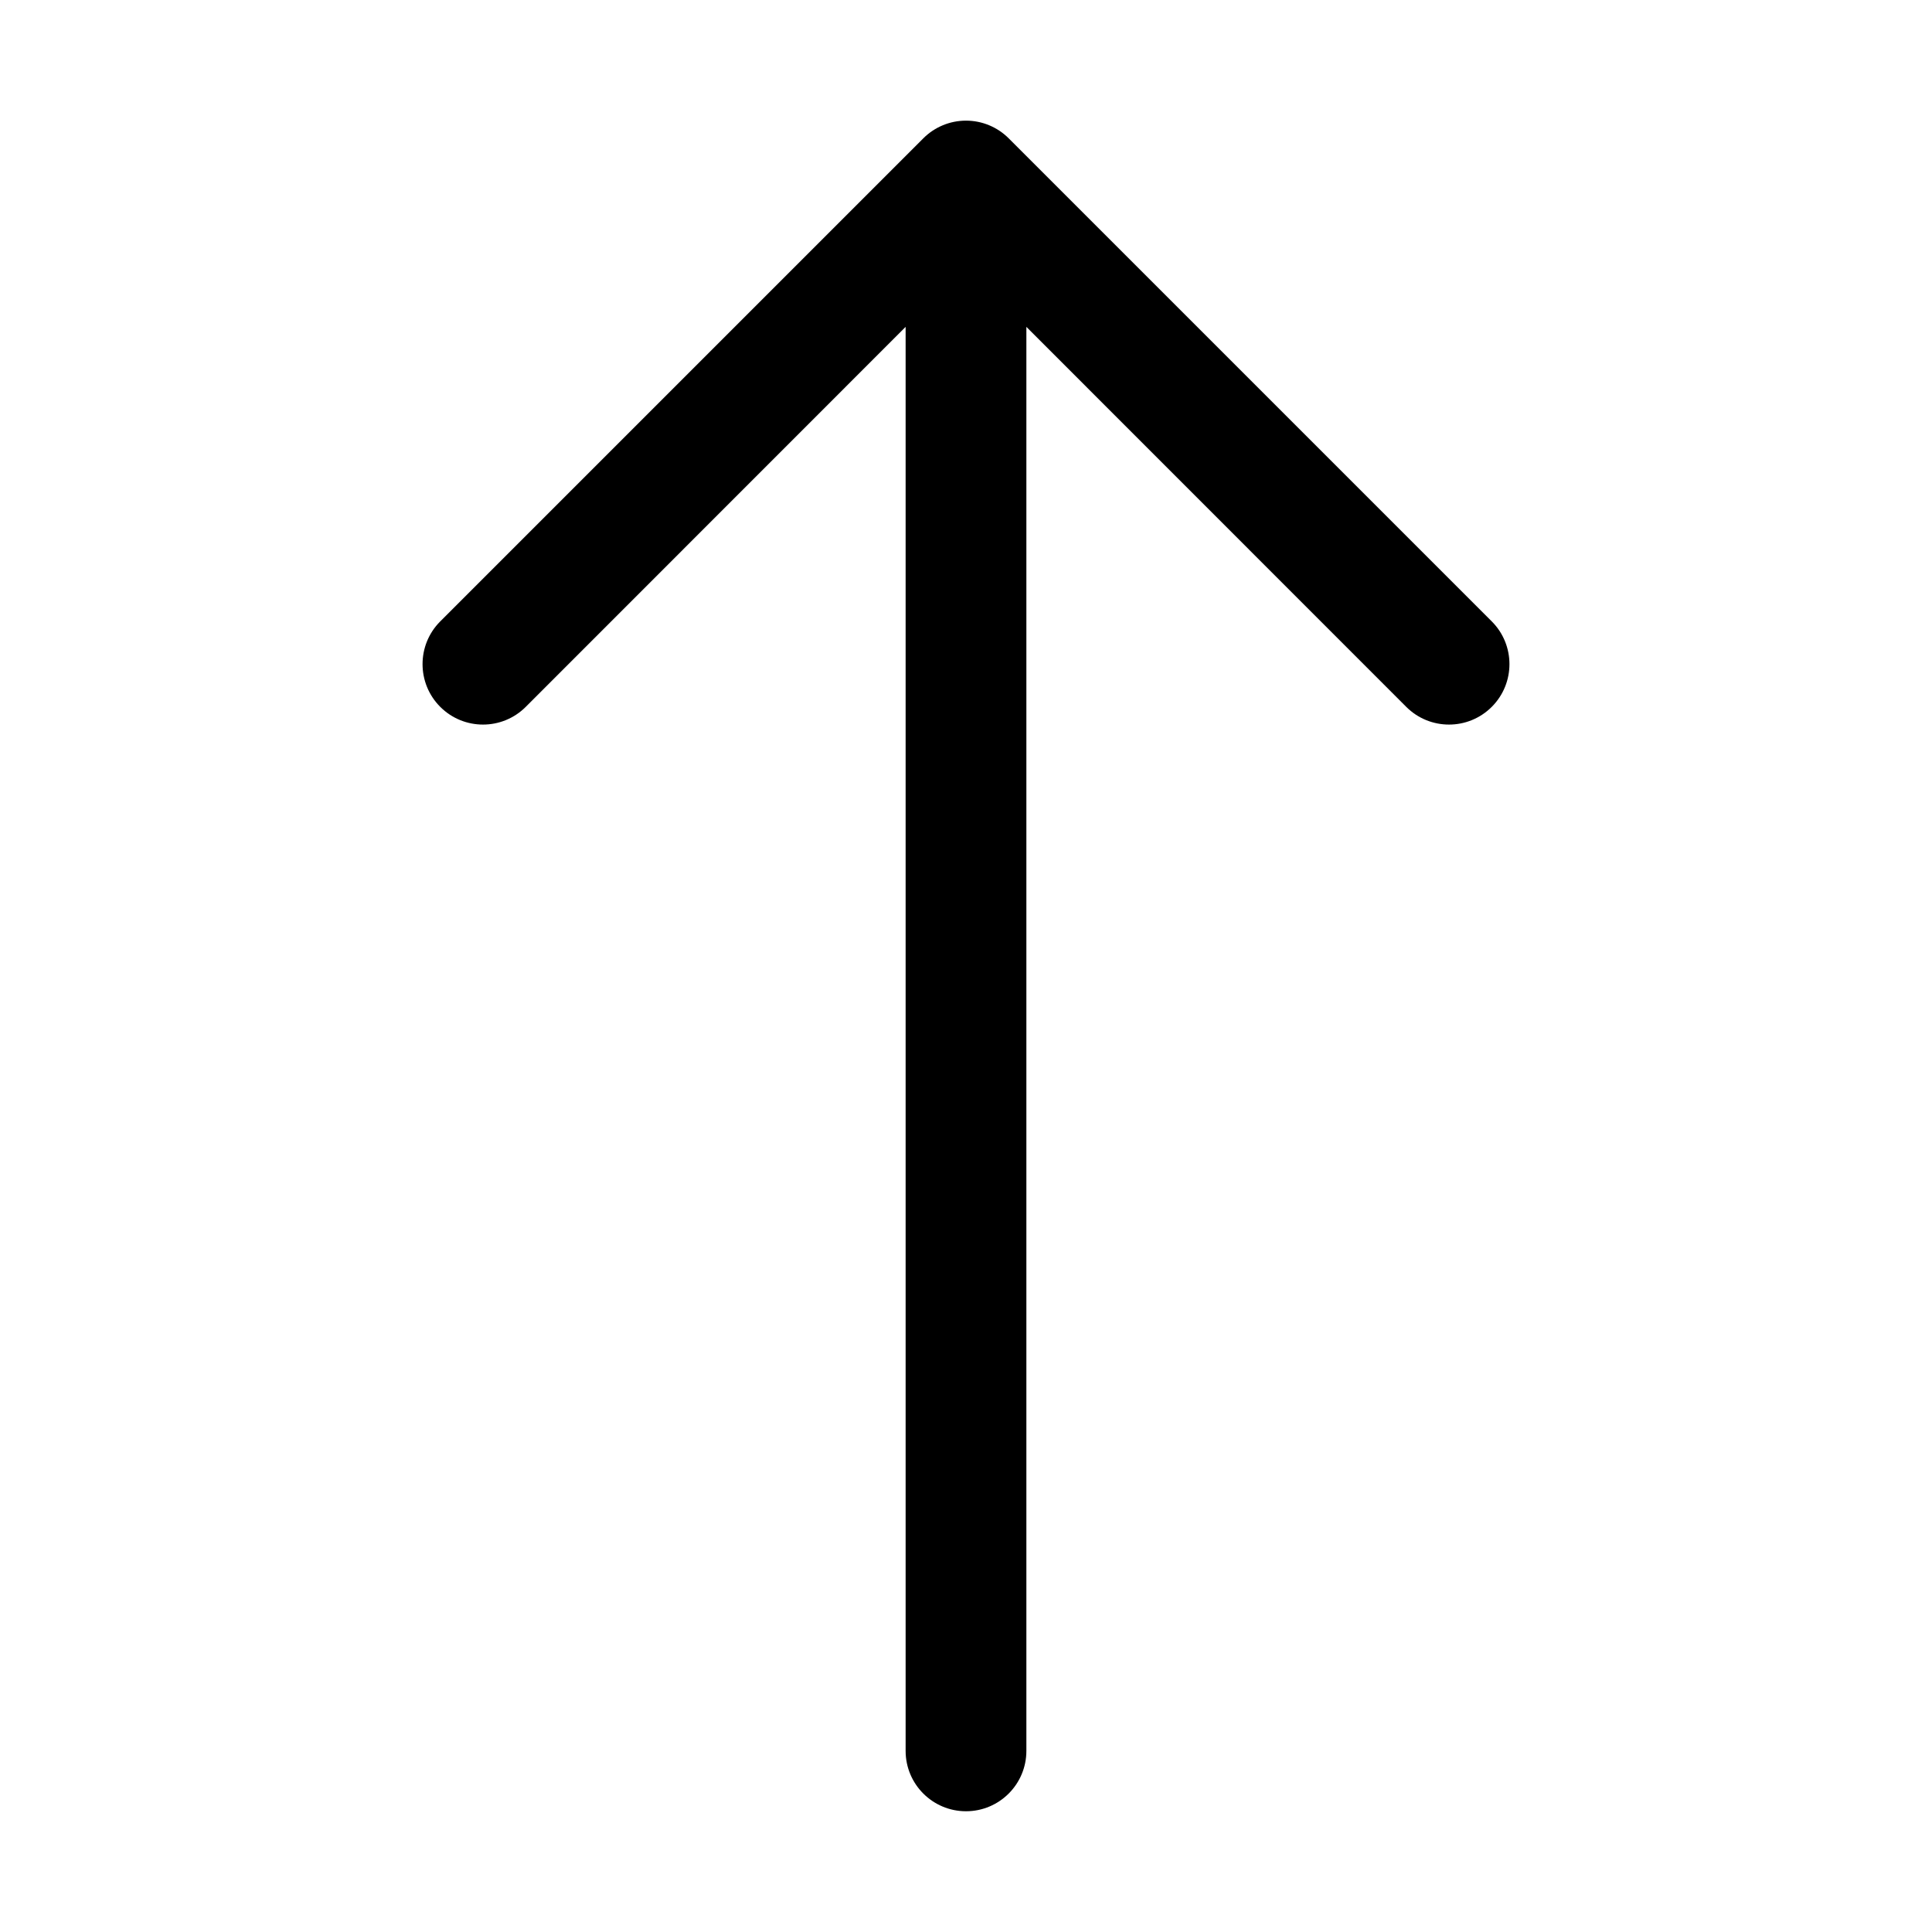
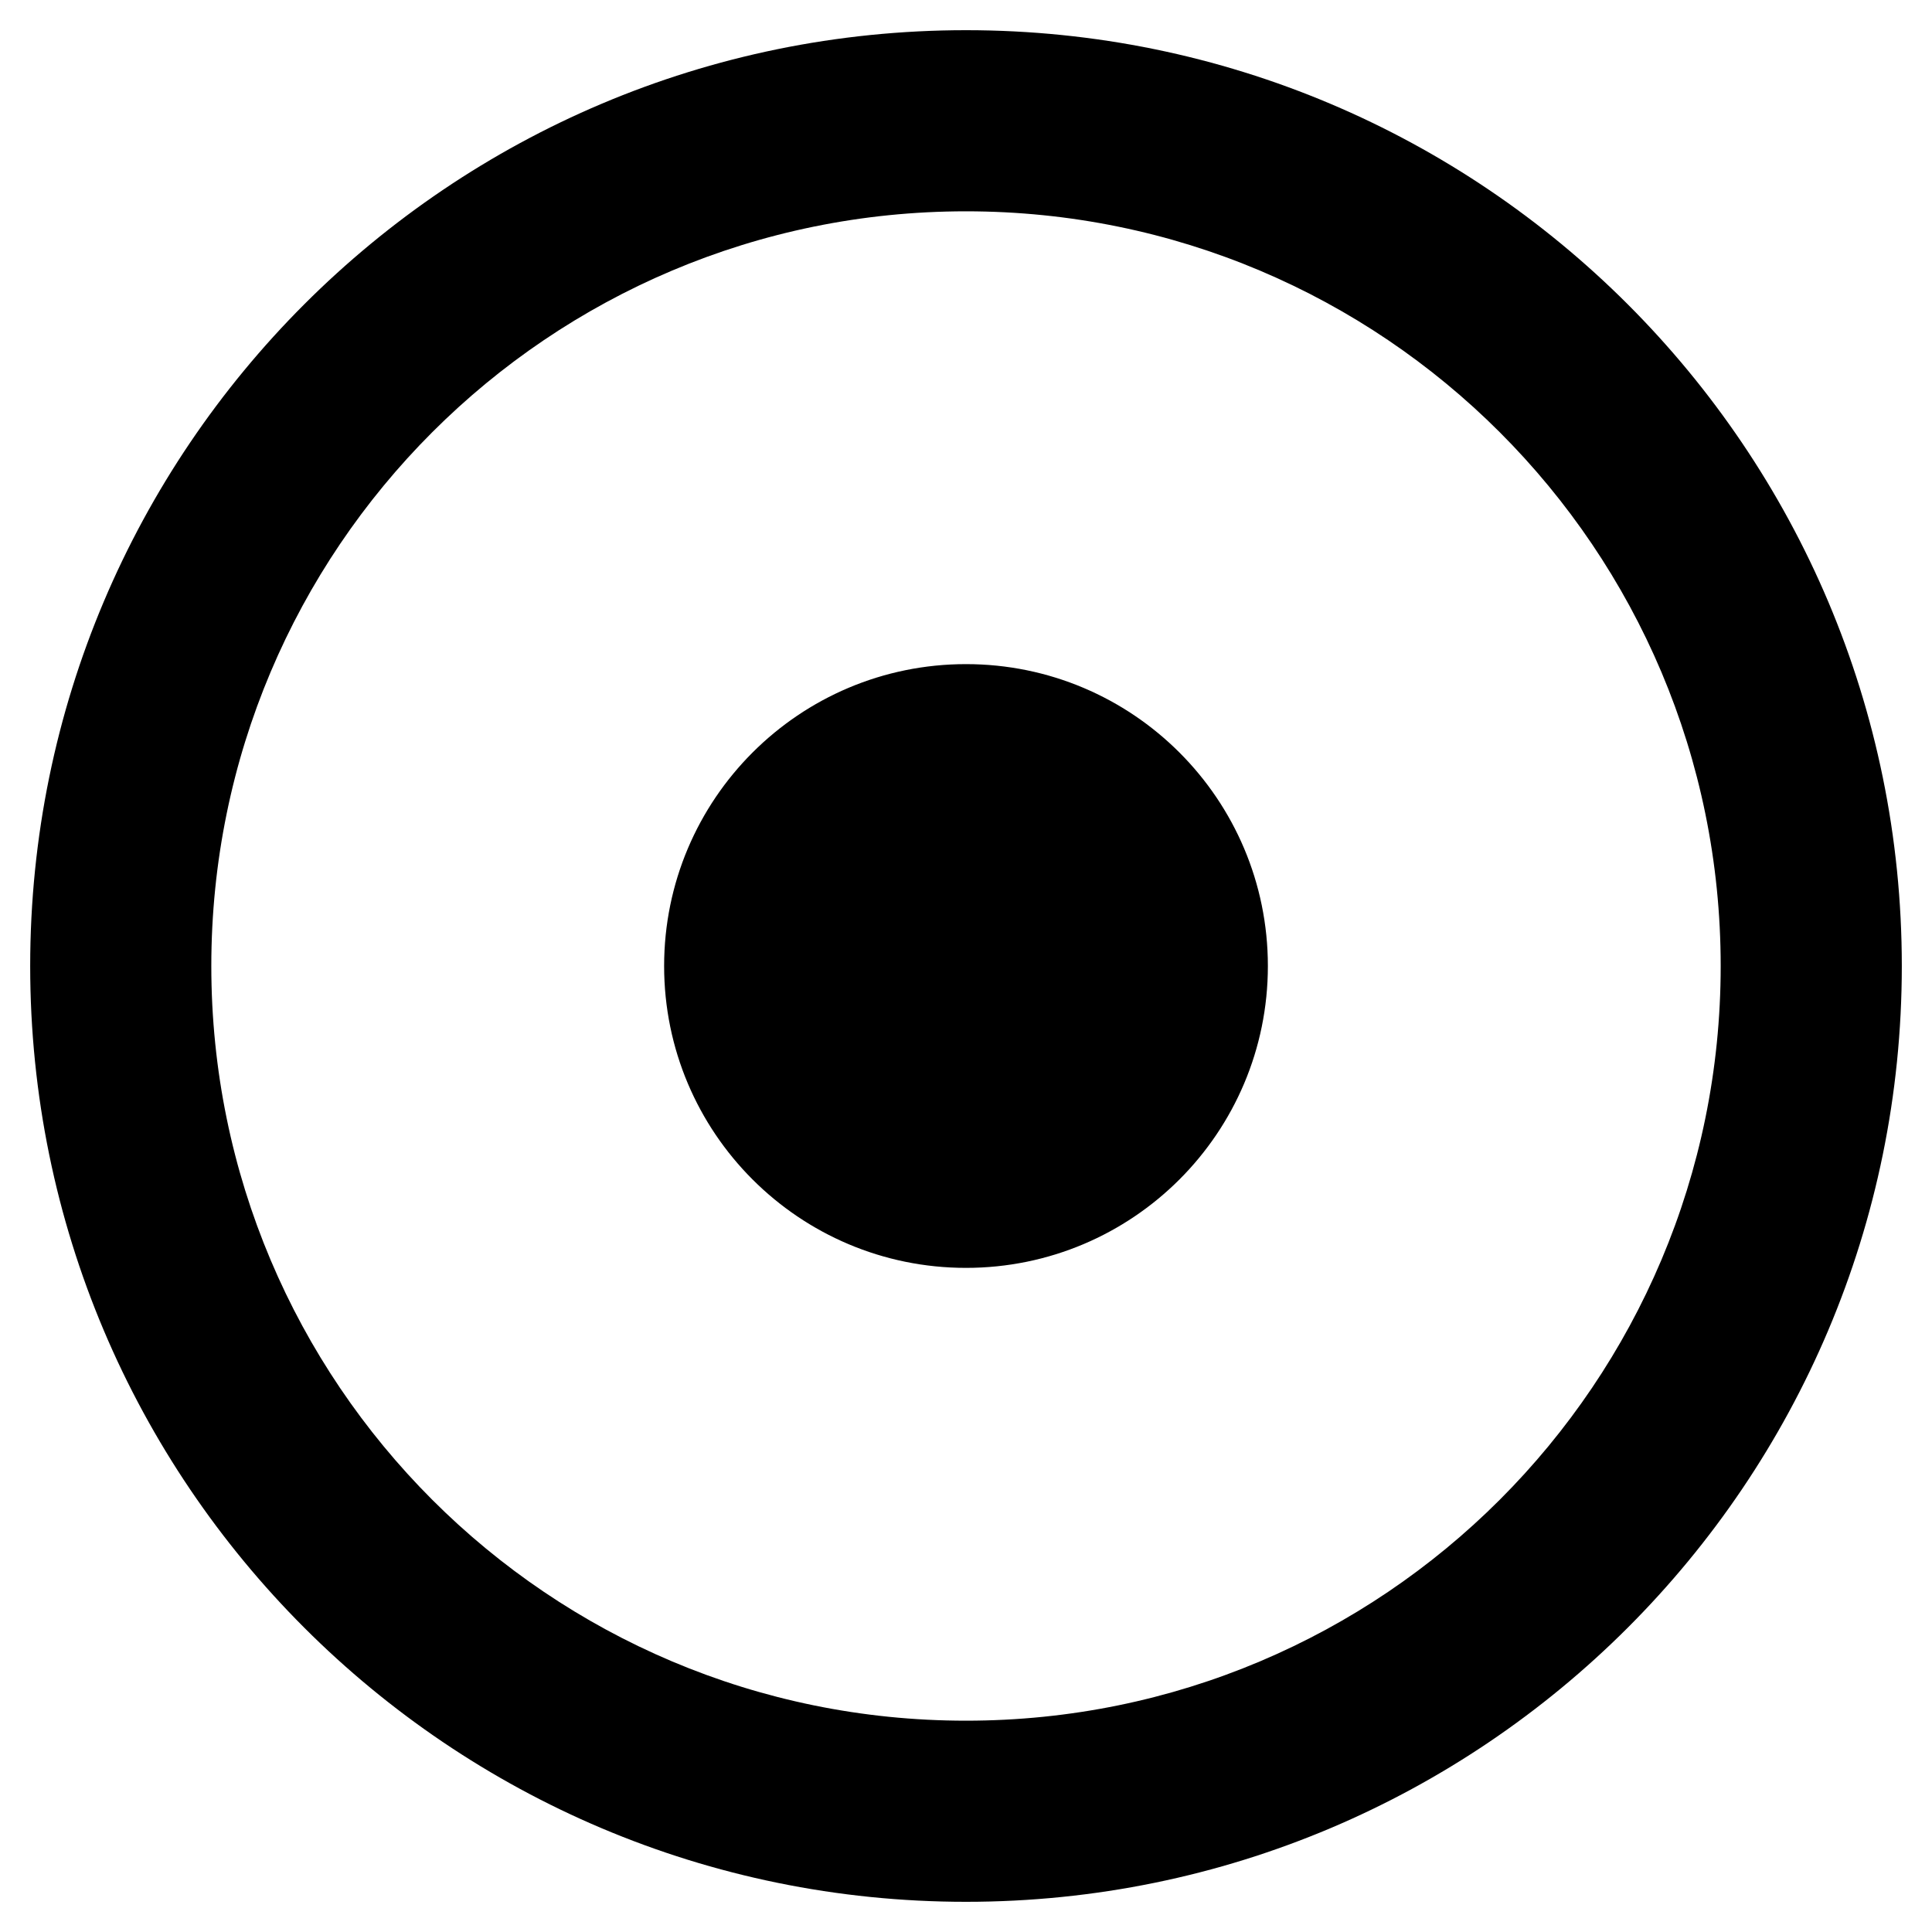
- <svg xmlns="http://www.w3.org/2000/svg" width="16" height="16" fill="currentColor" class="bi bi-arrow-up" viewBox="0 0 16 16">
-   <path fill-rule="evenodd" d="M8 15a.5.5 0 0 0 .5-.5V2.707l3.146 3.147a.5.5 0 0 0 .708-.708l-4-4a.5.5 0 0 0-.708 0l-4 4a.5.5 0 1 0 .708.708L7.5 2.707V14.5a.5.5 0 0 0 .5.5z" />
+ <svg xmlns="http://www.w3.org/2000/svg" viewBox="0 0 512 512" height="16" width="16" fill="currentColor">
+   <path fill="currentColor" d="M256 56c110.532 0 200 89.451 200 200 0 110.532-89.451 200-200 200-110.532 0-200-89.451-200-200 0-110.532 89.451-200 200-200m0-48C119.033 8 8 119.033 8 256s111.033 248 248 248 248-111.033 248-248S392.967 8 256 8zm0 168c-44.183 0-80 35.817-80 80s35.817 80 80 80 80-35.817 80-80-35.817-80-80-80z" />
</svg>
